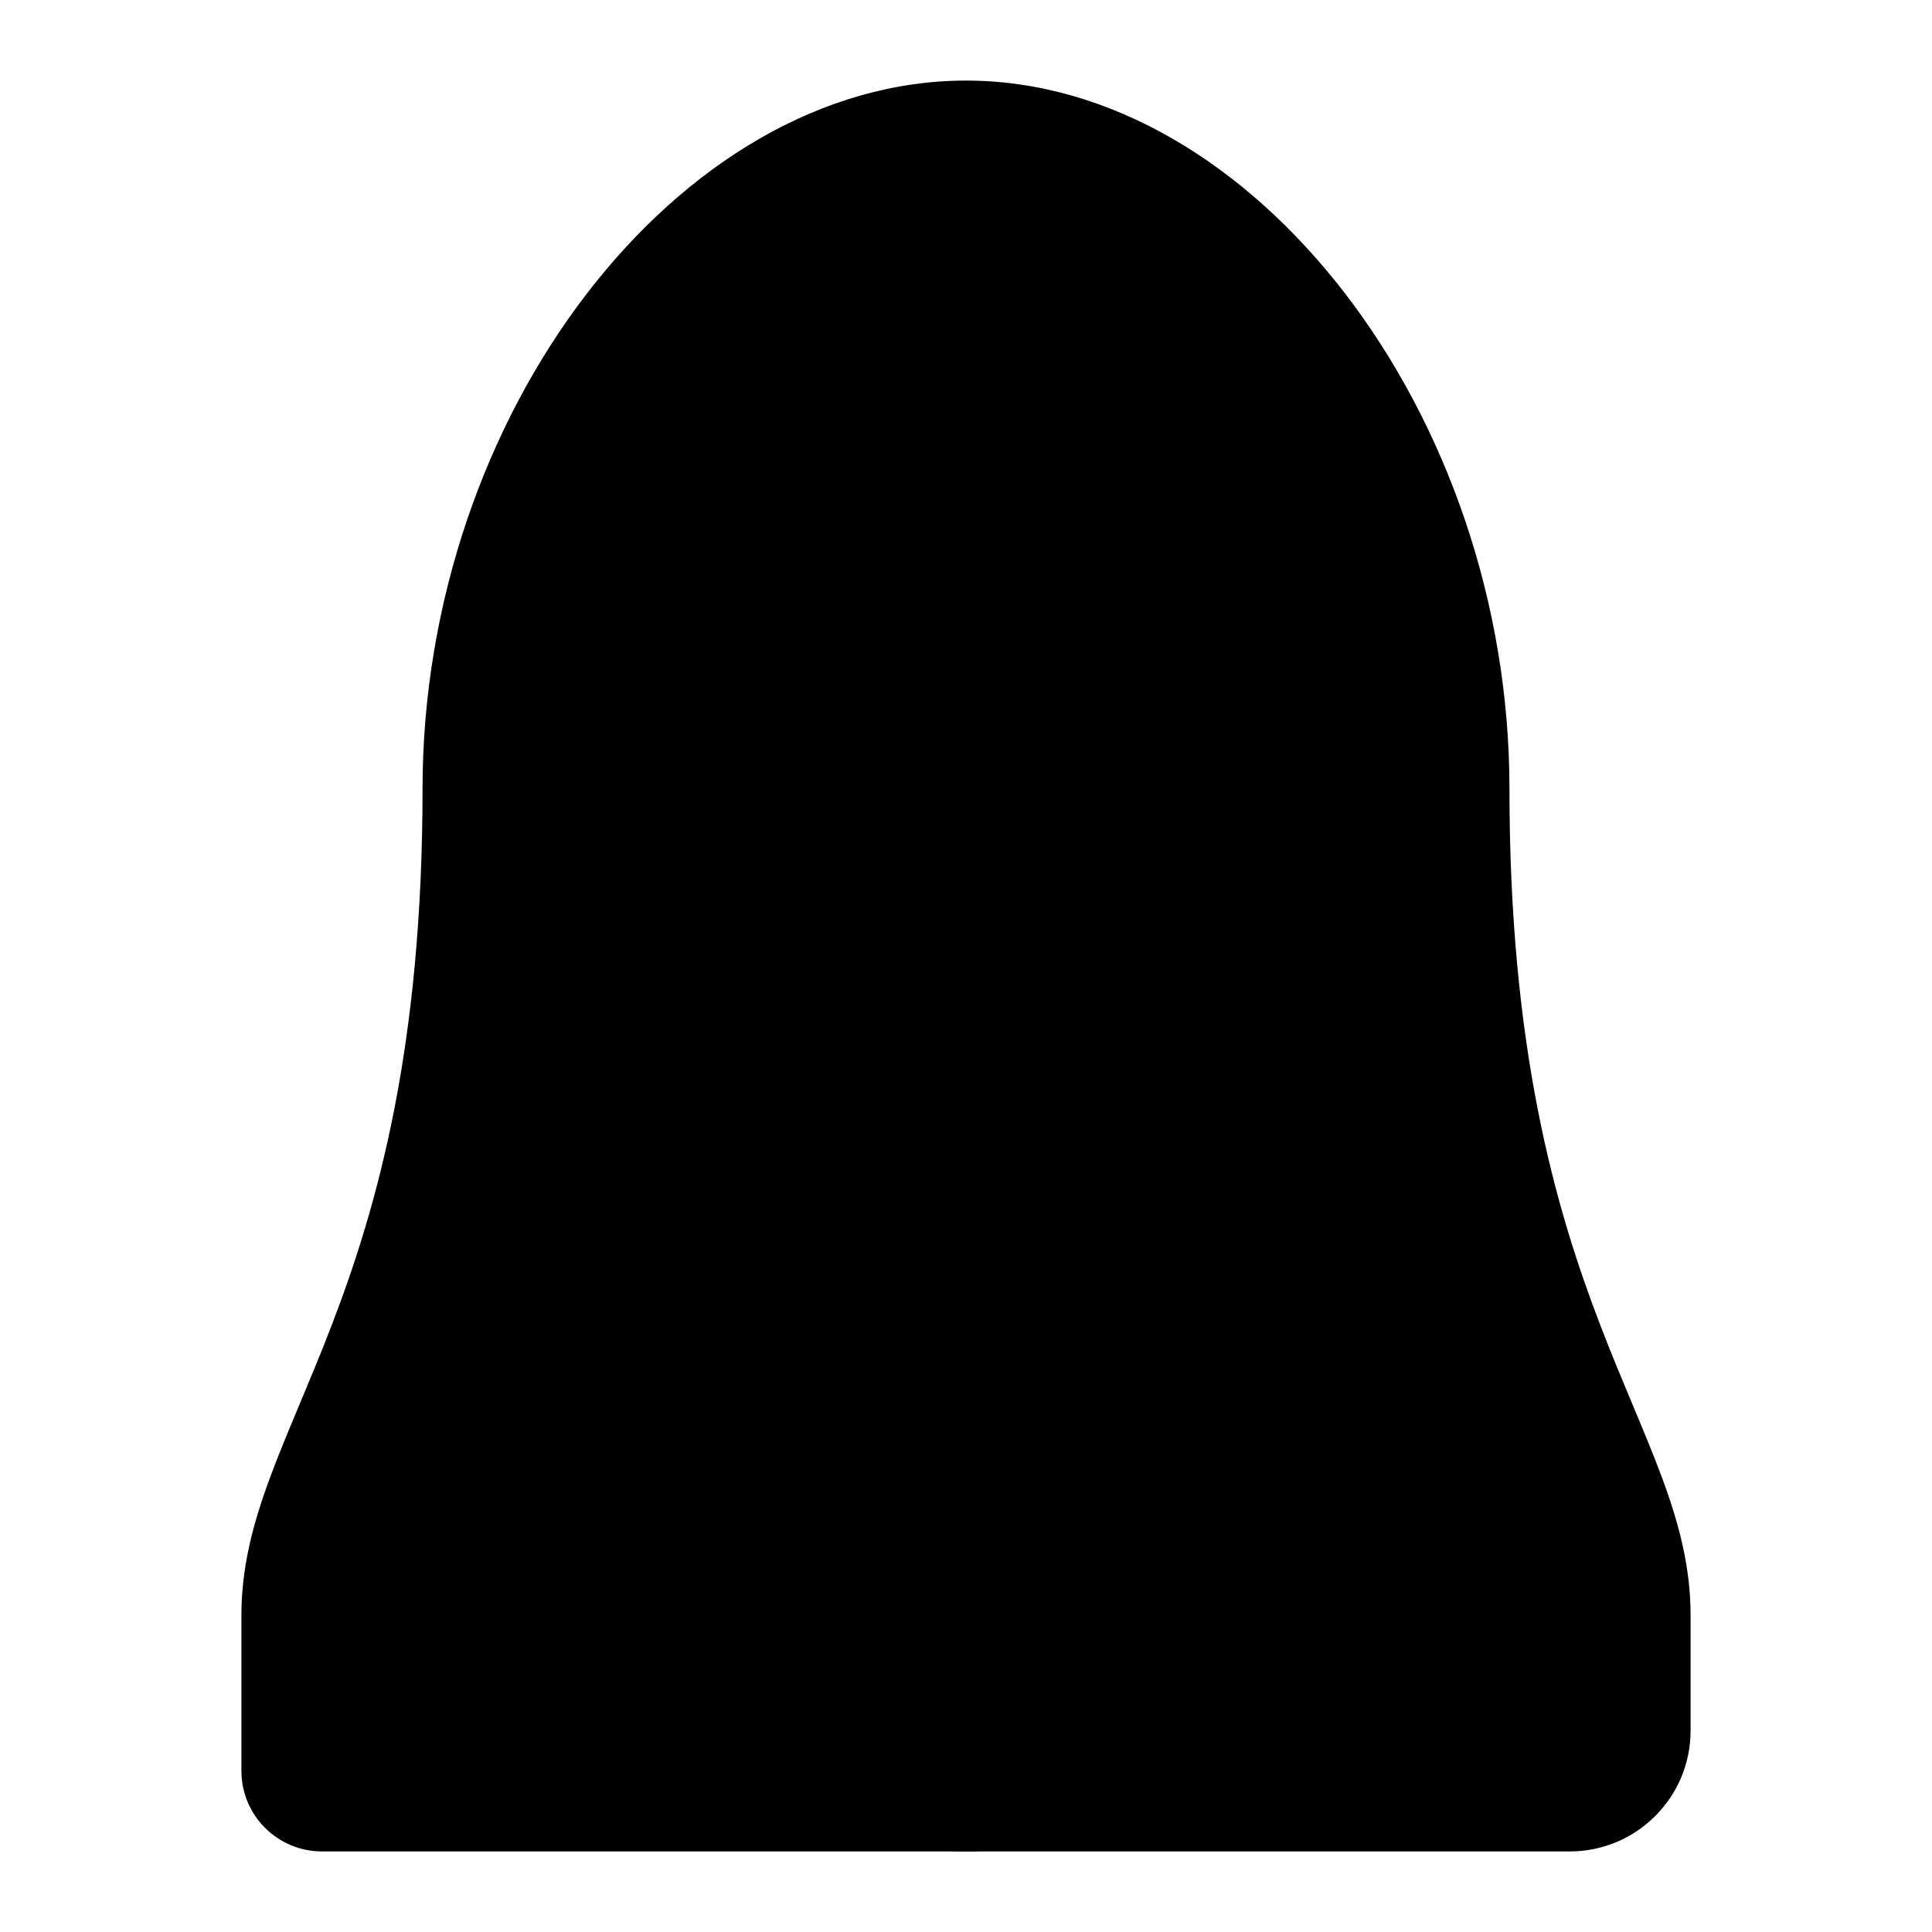
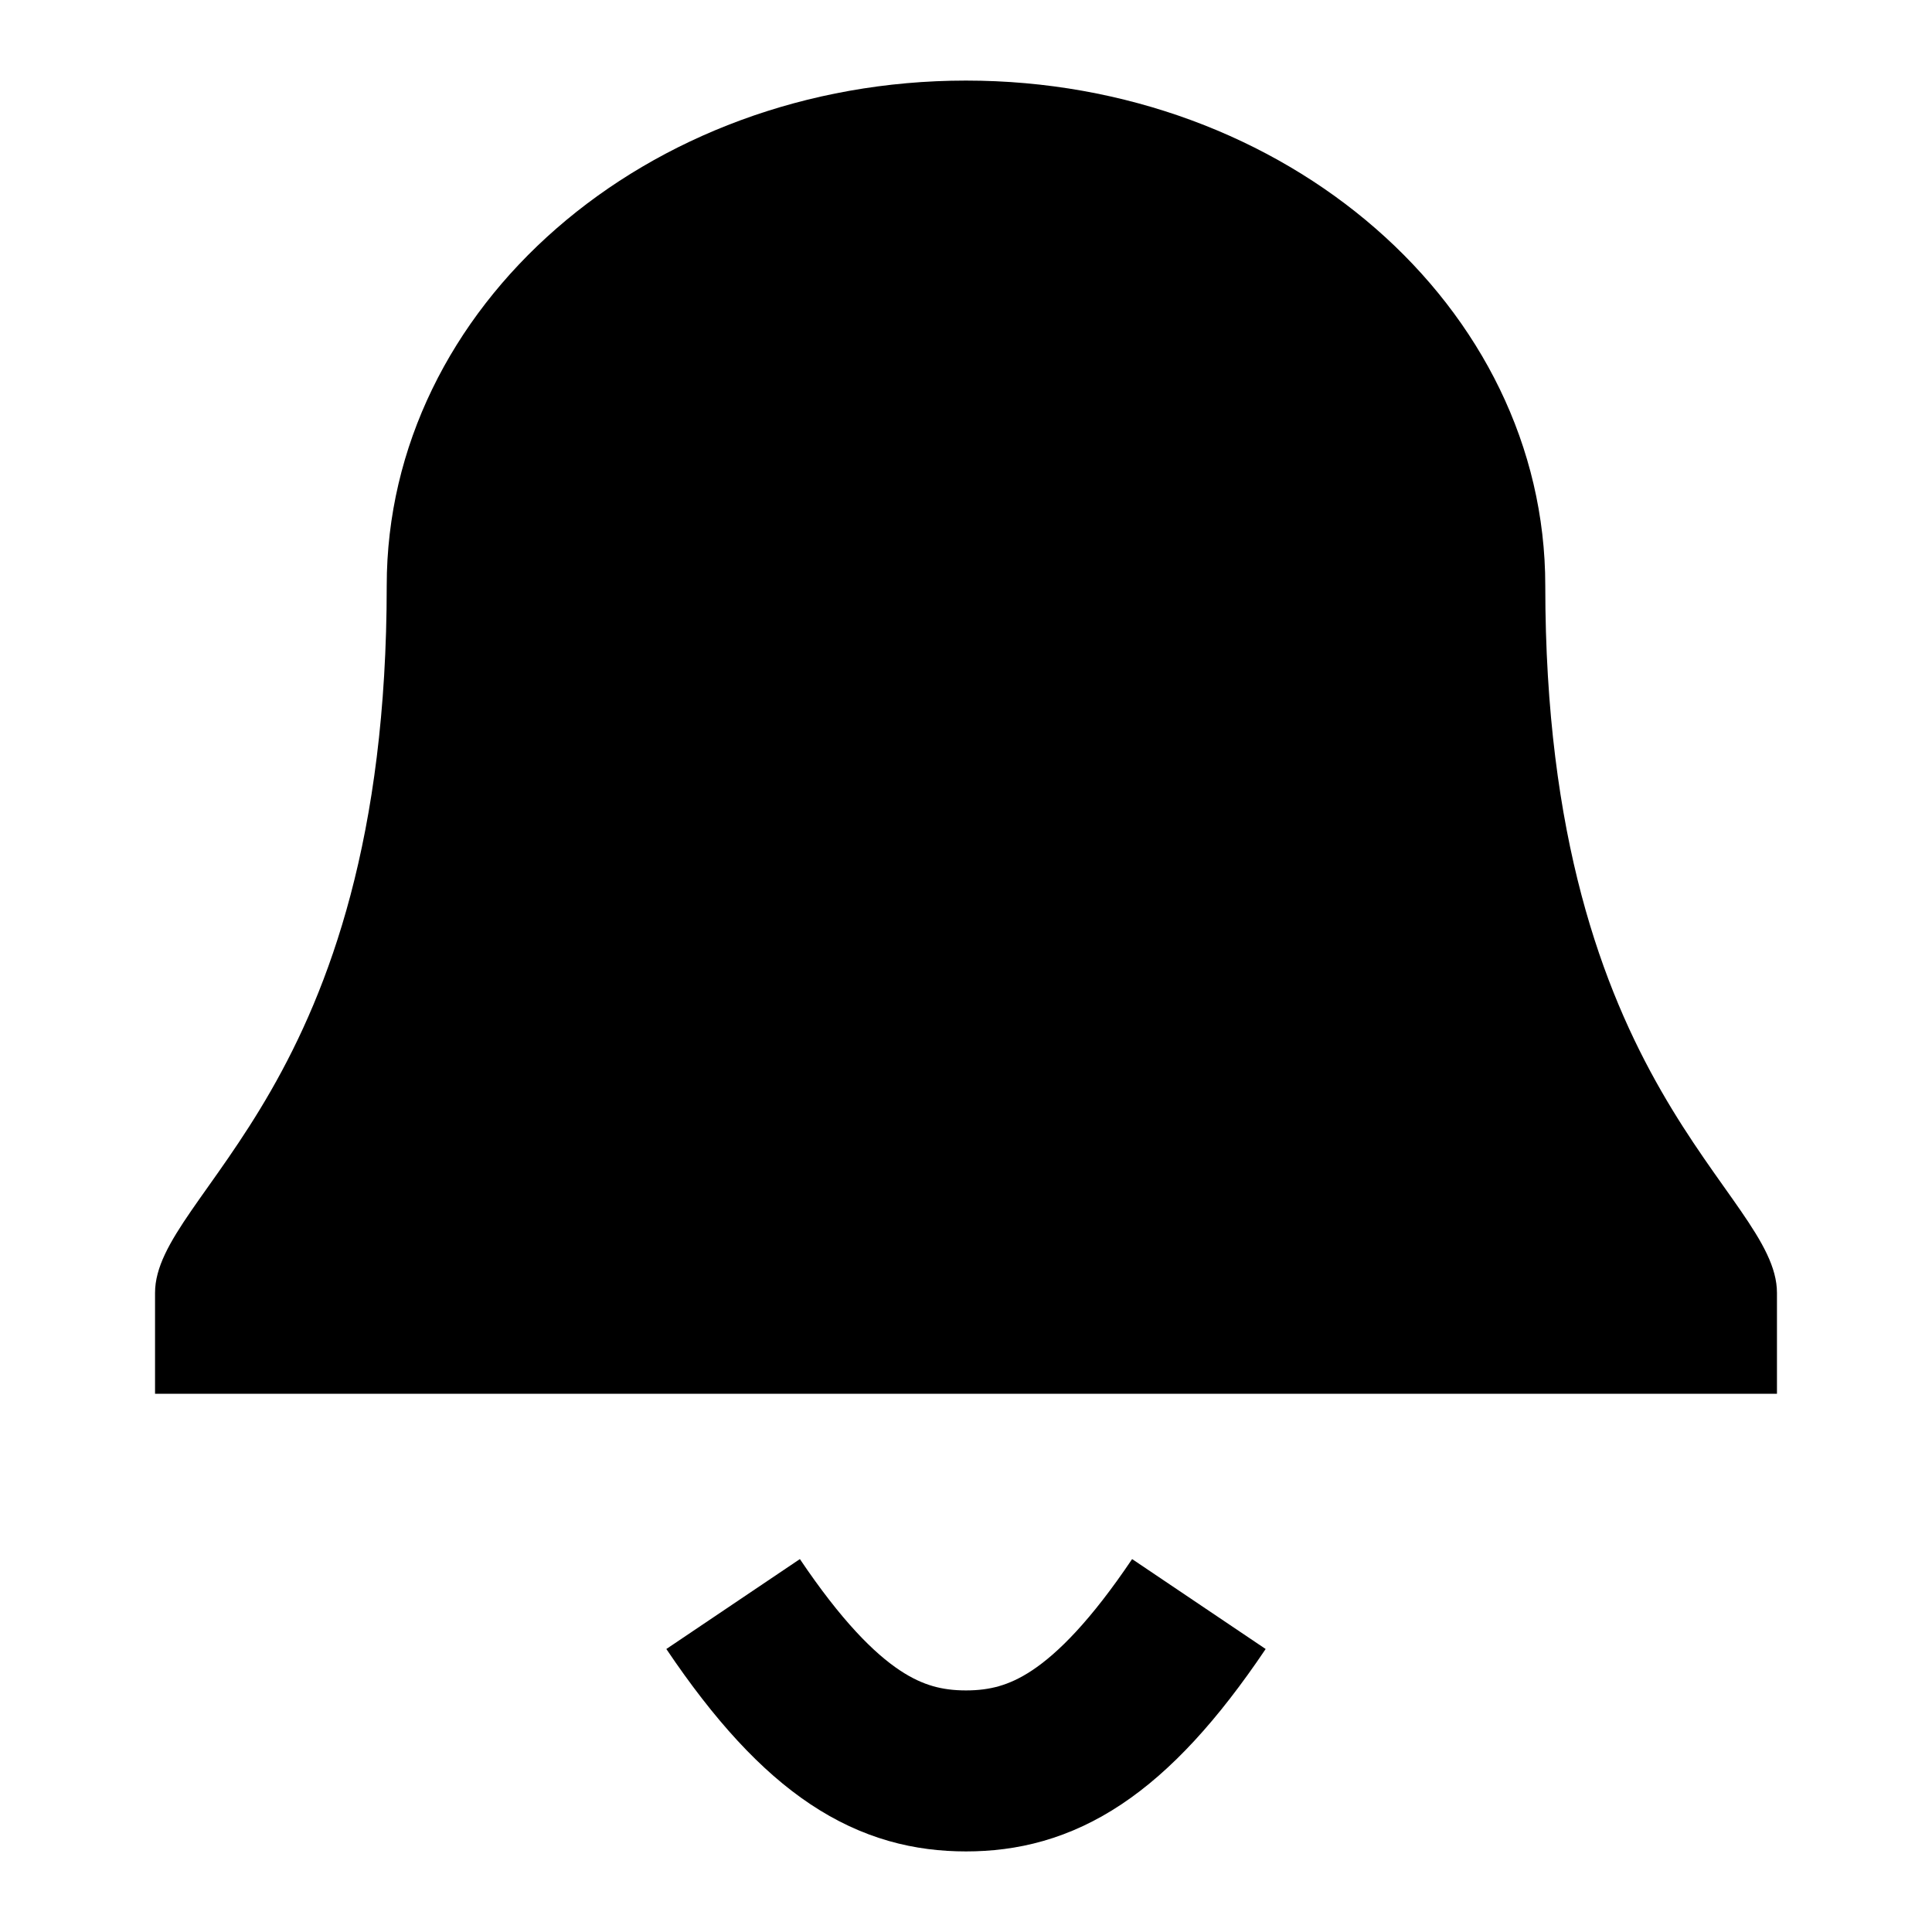
<svg xmlns="http://www.w3.org/2000/svg" width="24" height="24" viewBox="0 0 24 24" fill="none" stroke="currentColor" stroke-width="2" stroke-linecap="butt" stroke-linejoin="round">
-   <path d="M19.876 22.999L3.999 22.999C3.447 22.999 2.999 22.551 2.999 21.999L2.999 20.066C2.999 17.693 5.249 16.227 5.249 9.8C5.249 5.143 8.427 1.001 12 1.001C15.573 1.001 18.751 5.143 18.751 9.8C18.751 16.227 21.001 17.693 21.001 20.066L21.001 21.499C21.001 22.327 20.329 22.999 19.501 22.999Z" fill="currentColor" stroke="none" />
-   <path d="M9.449 19.926C10.429 21.576 11.183 21.999 12 21.999C12.817 21.999 13.571 21.576 14.551 19.926" />
+   <path d="M22.074 17.314L1.926 17.314L1.926 16.06C1.926 14.805 4.804 13.55 4.804 7.275C4.804 3.81 8.026 1.001 12 1.001C15.974 1.001 19.196 3.81 19.196 7.275C19.196 13.55 22.074 14.805 22.074 16.06L22.074 17.314Z" fill="currentColor" stroke="none" />
+   <path d="M9.107 19.926C10.218 21.576 11.074 21.999 12 21.999C12.926 21.999 13.782 21.576 14.893 19.926" />
</svg>
